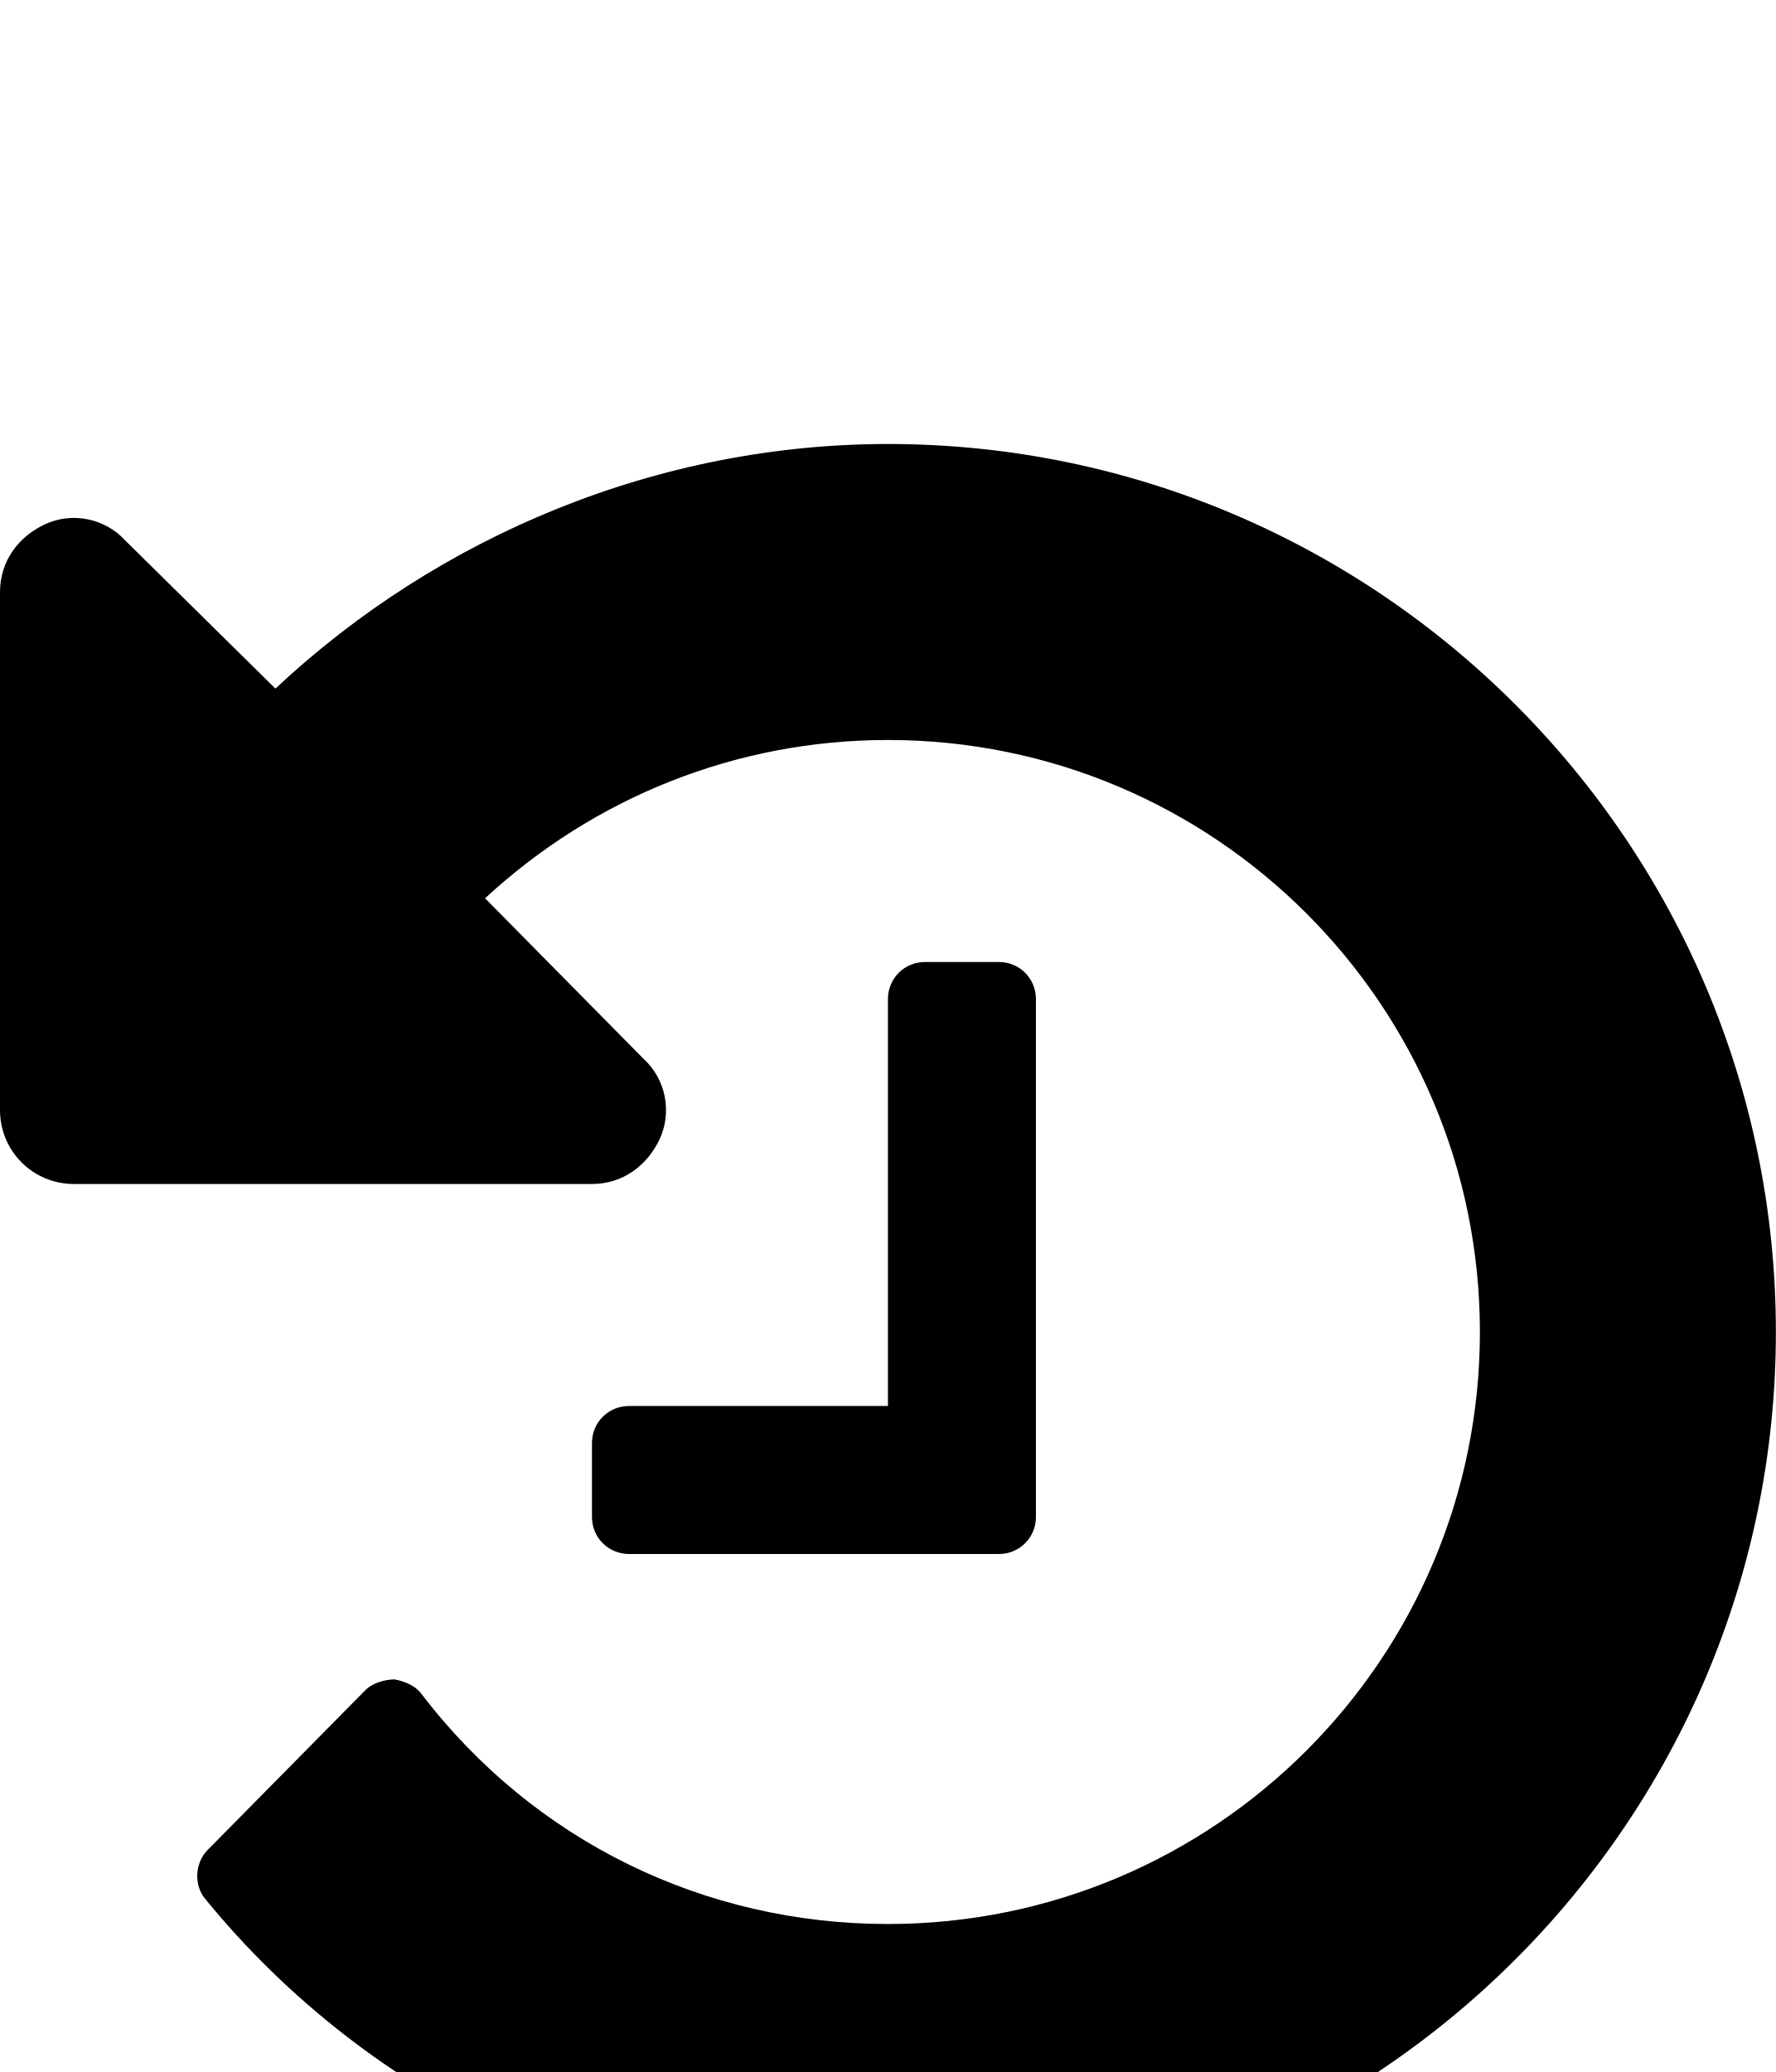
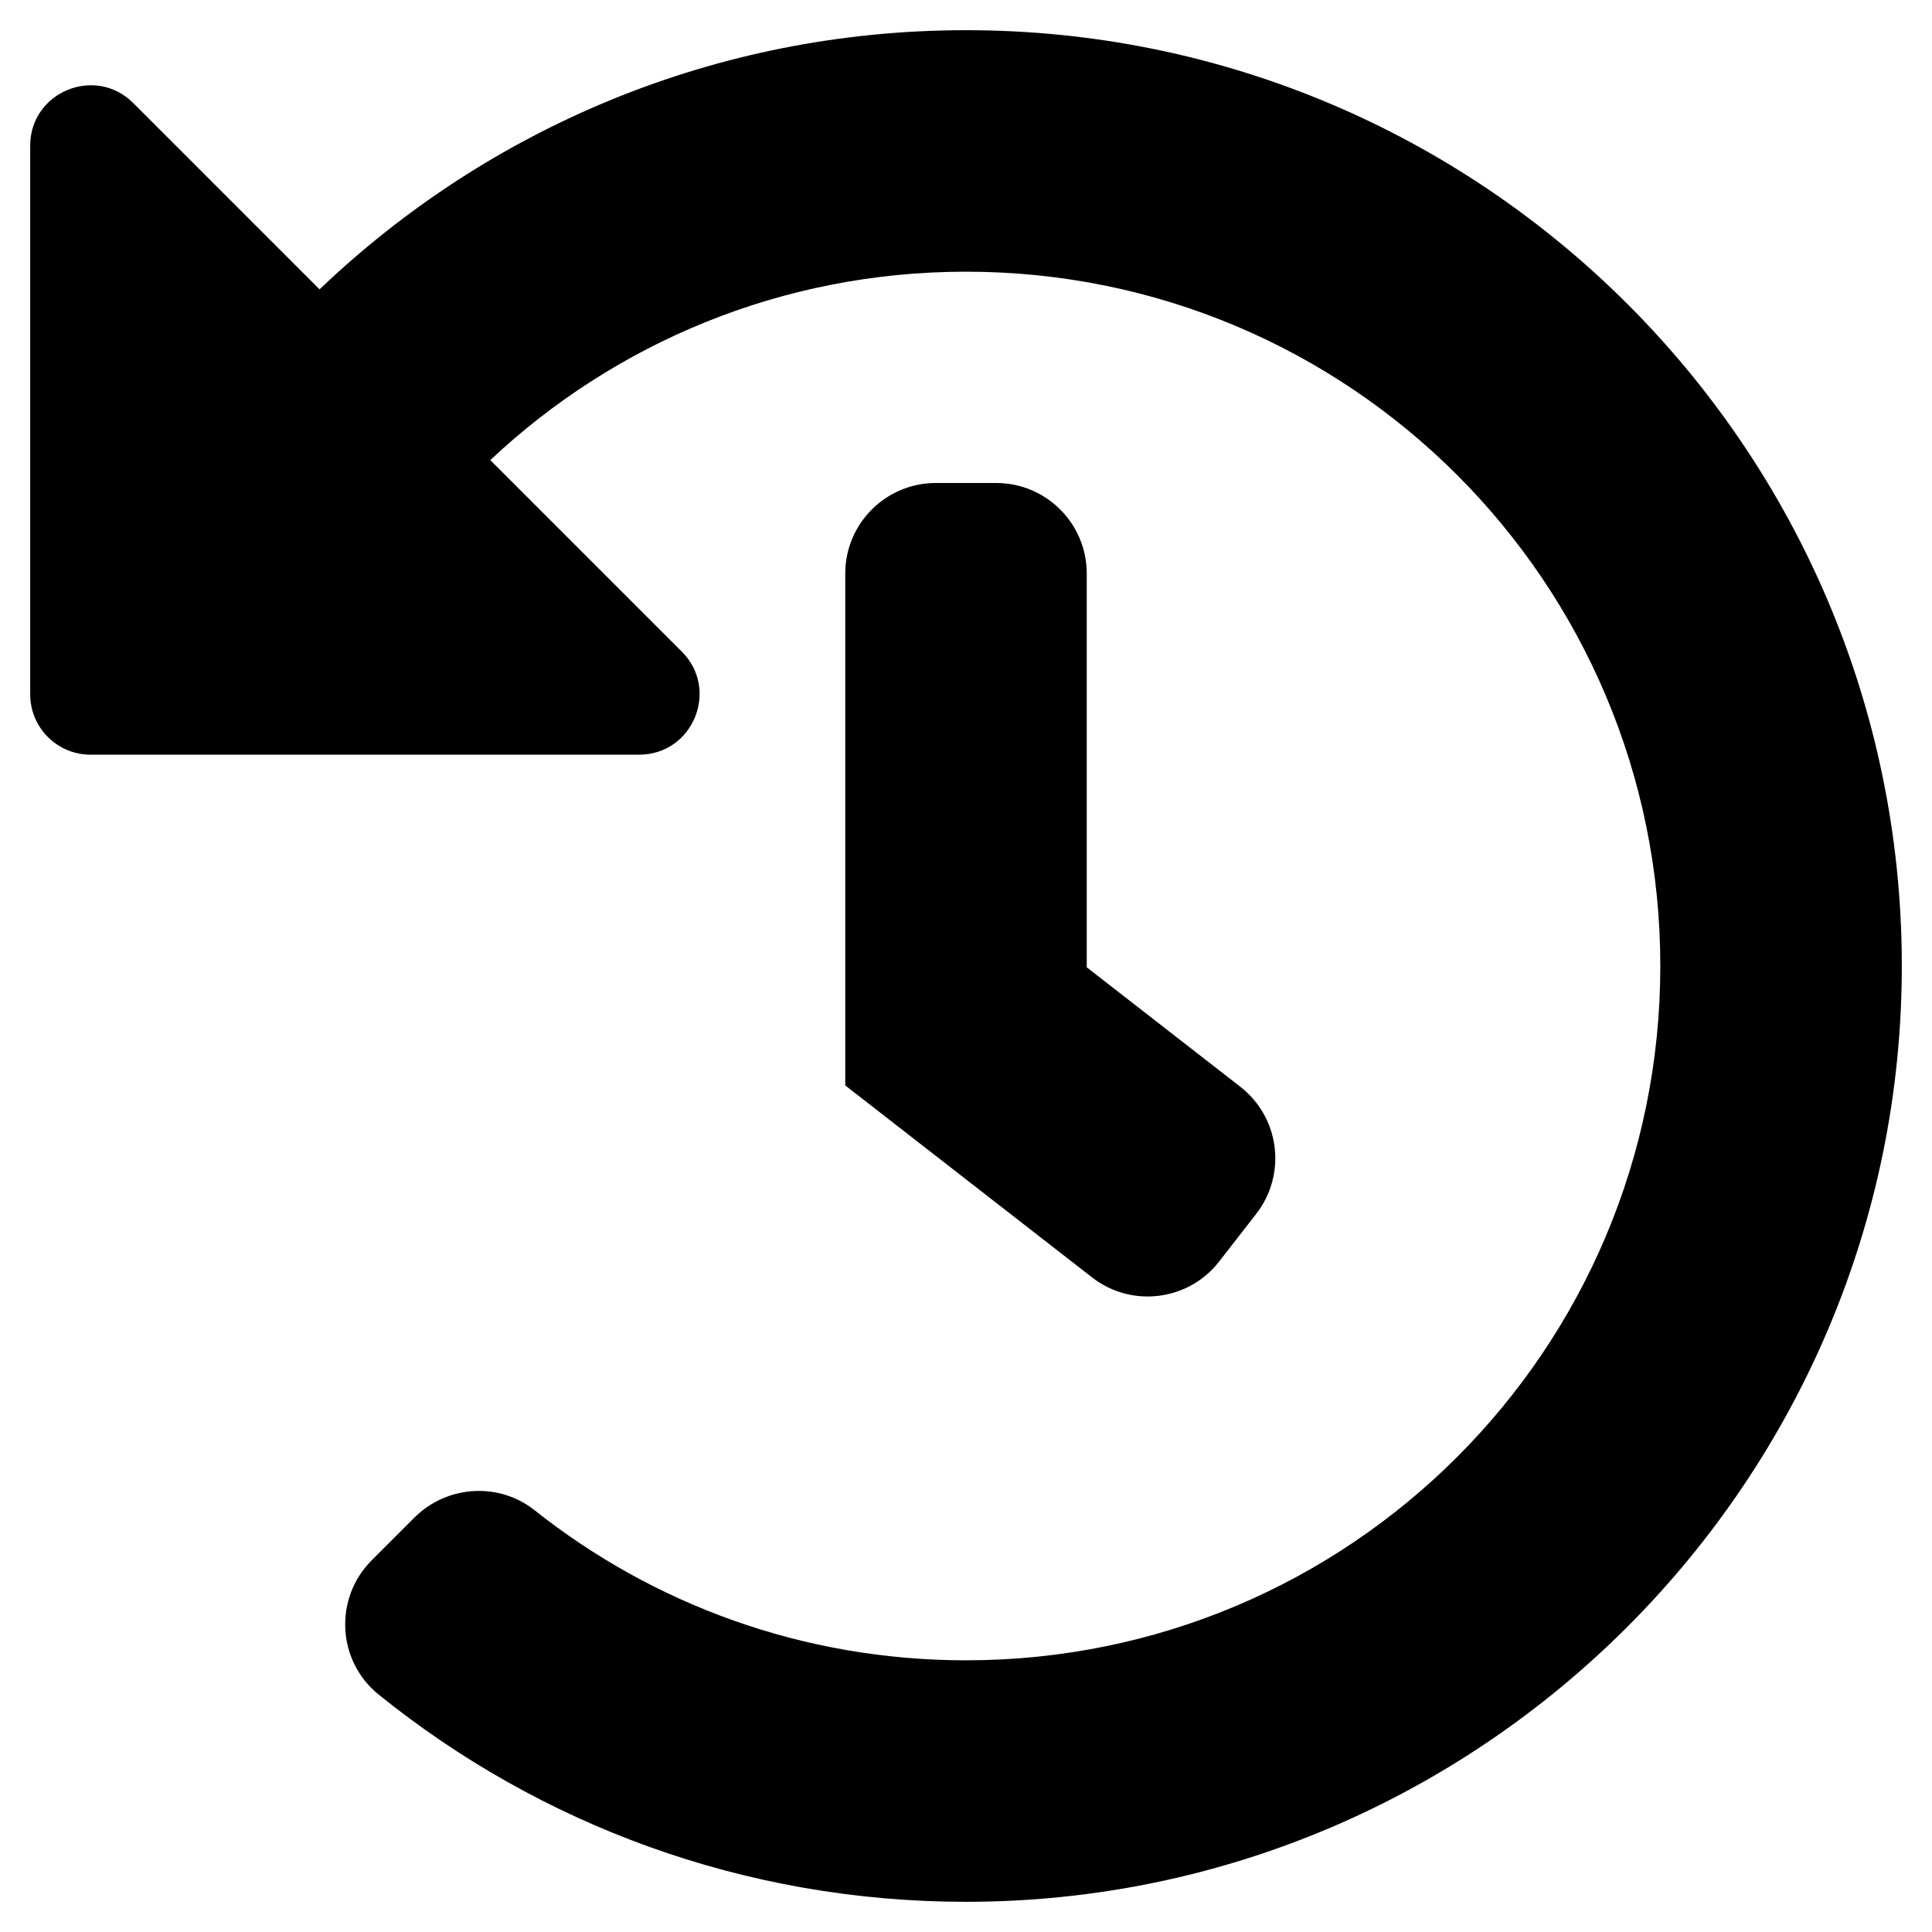
- <svg xmlns="http://www.w3.org/2000/svg" viewBox="0 -144 864 1008">
-   <path fill="currentColor" d="M504 342v252c0 10-8 18-18 18H306c-10 0-18-8-18-18v-36c0-10 8-18 18-18h126V342c0-10 8-18 18-18h36c10 0 18 8 18 18zm360 162c0 238-194 432-432 432-129 0-251-57-332-156-6-7-5-18 1-24l77-78c3-3 9-5 14-5 5 1 10 3 13 7 55 72 138 112 227 112 159 0 288-129 288-288S591 216 432 216c-74 0-143 28-196 77l77 78c11 10 14 26 8 39s-18 22-33 22H36c-20 0-36-16-36-36V144c0-15 9-27 22-33s29-3 39 8l73 72c80-75 187-119 298-119 238 0 432 194 432 432z" />
+ <svg xmlns="http://www.w3.org/2000/svg" viewBox="0 0 512 512">
+   <path d="M504 255.531c.253 136.64-111.18 248.372-247.82 248.468-59.015.042-113.223-20.53-155.822-54.911-11.077-8.94-11.905-25.541-1.839-35.607l11.267-11.267c8.609-8.609 22.353-9.551 31.891-1.984C173.062 425.135 212.781 440 256 440c101.705 0 184-82.311 184-184 0-101.705-82.311-184-184-184-48.814 0-93.149 18.969-126.068 49.932l50.754 50.754c10.08 10.08 2.941 27.314-11.313 27.314H24c-8.837 0-16-7.163-16-16V38.627c0-14.254 17.234-21.393 27.314-11.314l49.372 49.372C129.209 34.136 189.552 8 256 8c136.81 0 247.747 110.78 248 247.531zm-180.912 78.784l9.823-12.63c8.138-10.463 6.253-25.542-4.21-33.679L288 256.349V152c0-13.255-10.745-24-24-24h-16c-13.255 0-24 10.745-24 24v135.651l65.409 50.874c10.463 8.137 25.541 6.253 33.679-4.21z" />
</svg>
